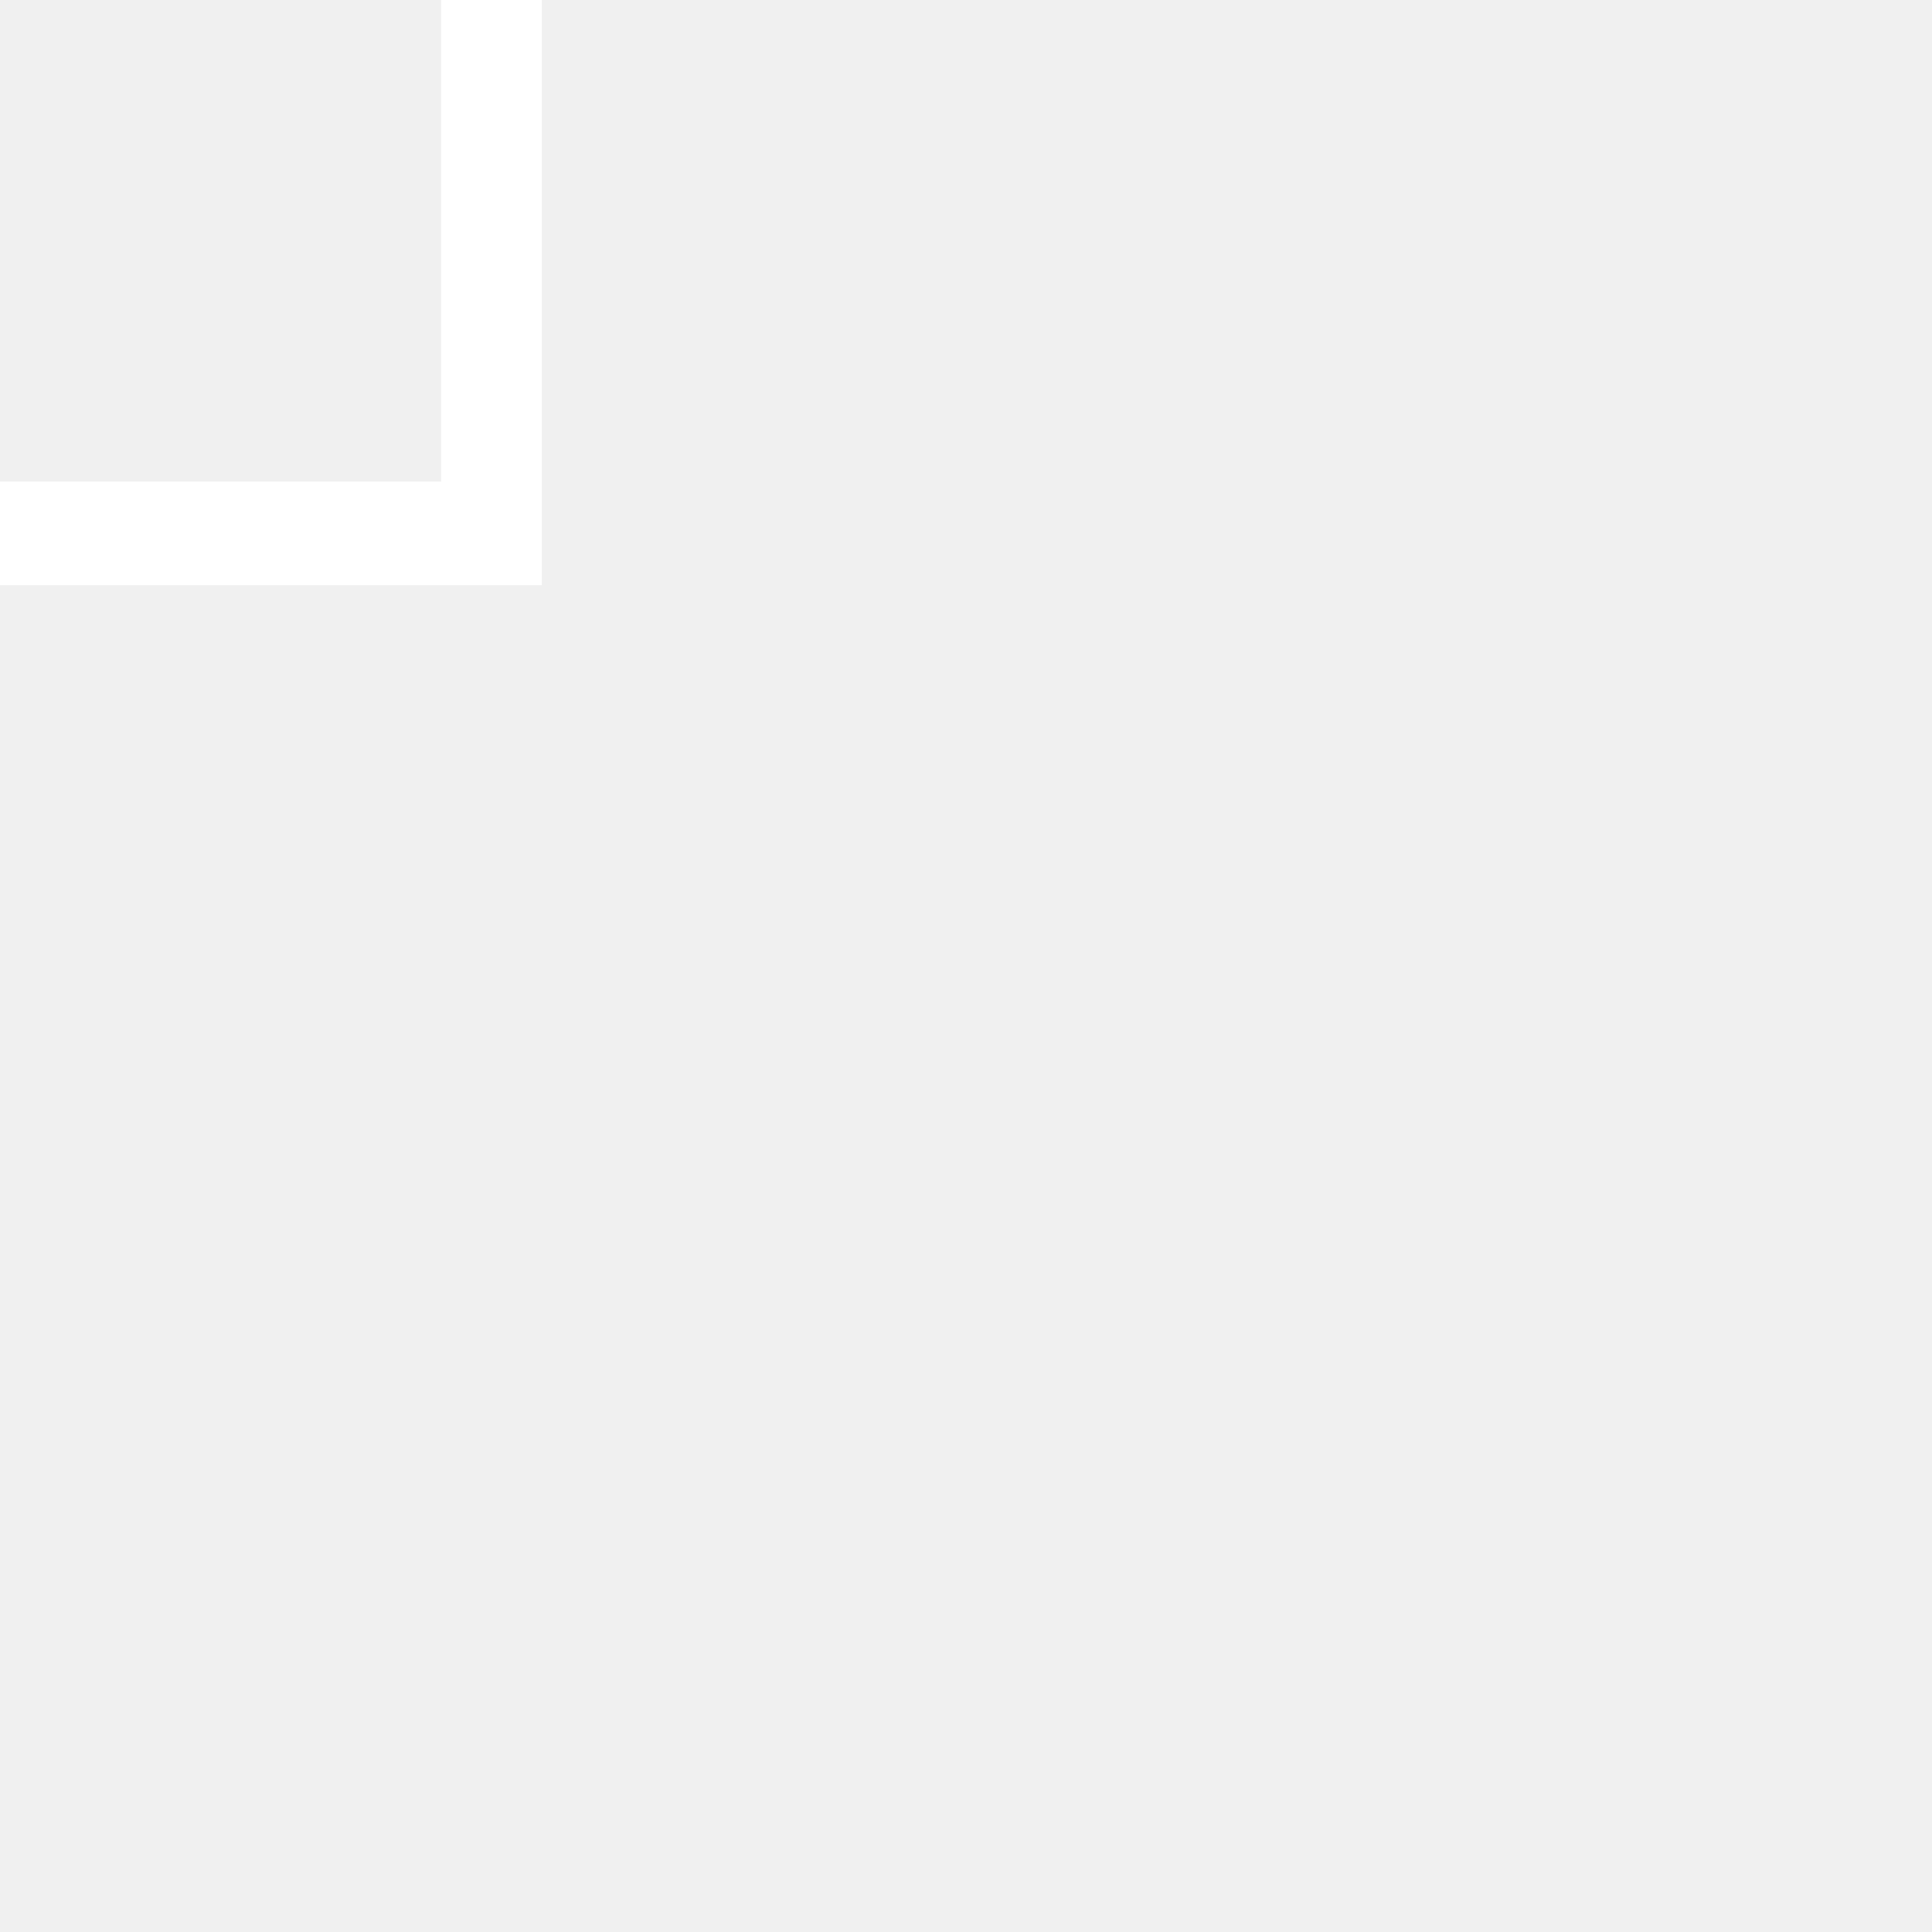
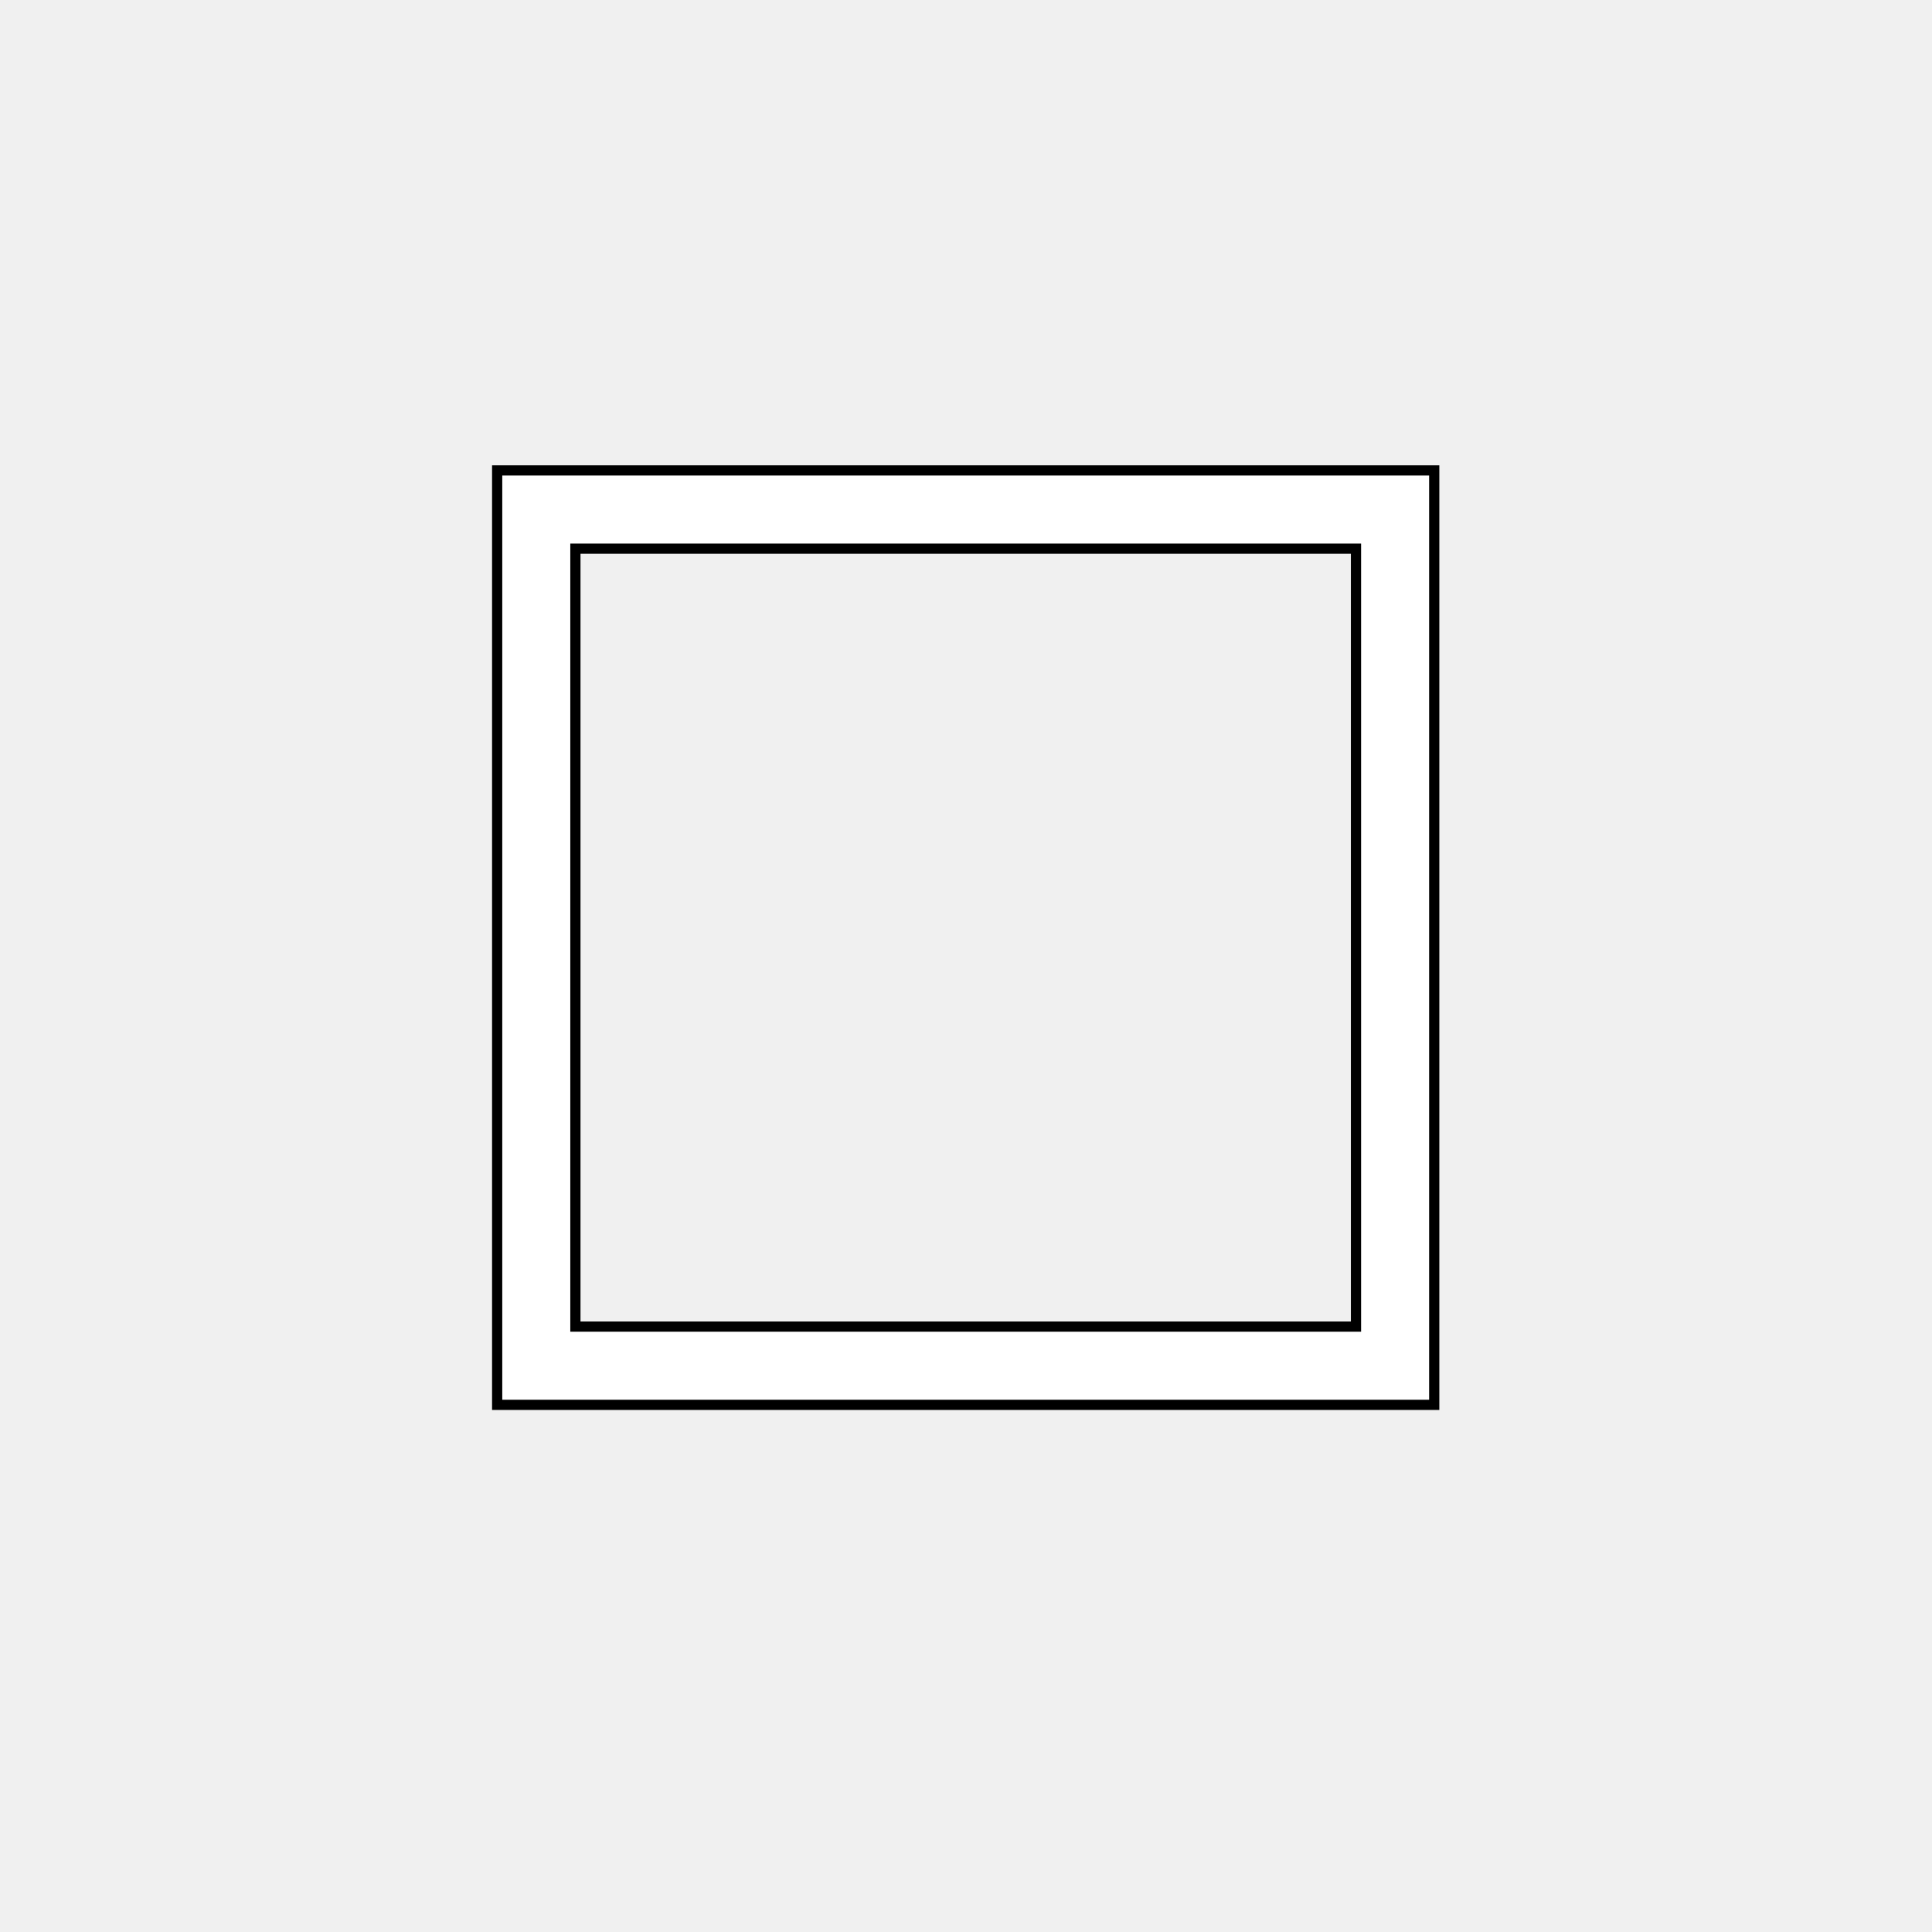
<svg xmlns="http://www.w3.org/2000/svg" width="71" height="71" viewBox="0 0 71 71" version="1.1" id="svg1" xml:space="preserve">
  <defs id="defs1" />
  <g id="layer1">
-     <path style="color:#000000;fill:#ffffff;stroke-width:2.656;stroke-dasharray:none" d="m -17.695,-17.189 v 38.693 h 37.605 v -38.693 z m 3.699,3.806 h 30.206 v 31.08 h -30.206 z" id="rect1" />
+     <rect style="fill:none;fill-opacity:0.496;stroke:#000000;stroke-width:3.25;stroke-linecap:round;stroke-dasharray:none;stroke-opacity:1" id="rect2-2" width="31.561" height="31.463" x="19.708" y="18.726" />
+     <rect style="fill:none;fill-opacity:0.496;stroke:#ffffff;stroke-width:2.5;stroke-linecap:round;stroke-dasharray:none;stroke-opacity:1" id="rect2" width="31.561" height="31.463" x="19.708" y="18.726" />
  </g>
</svg>
